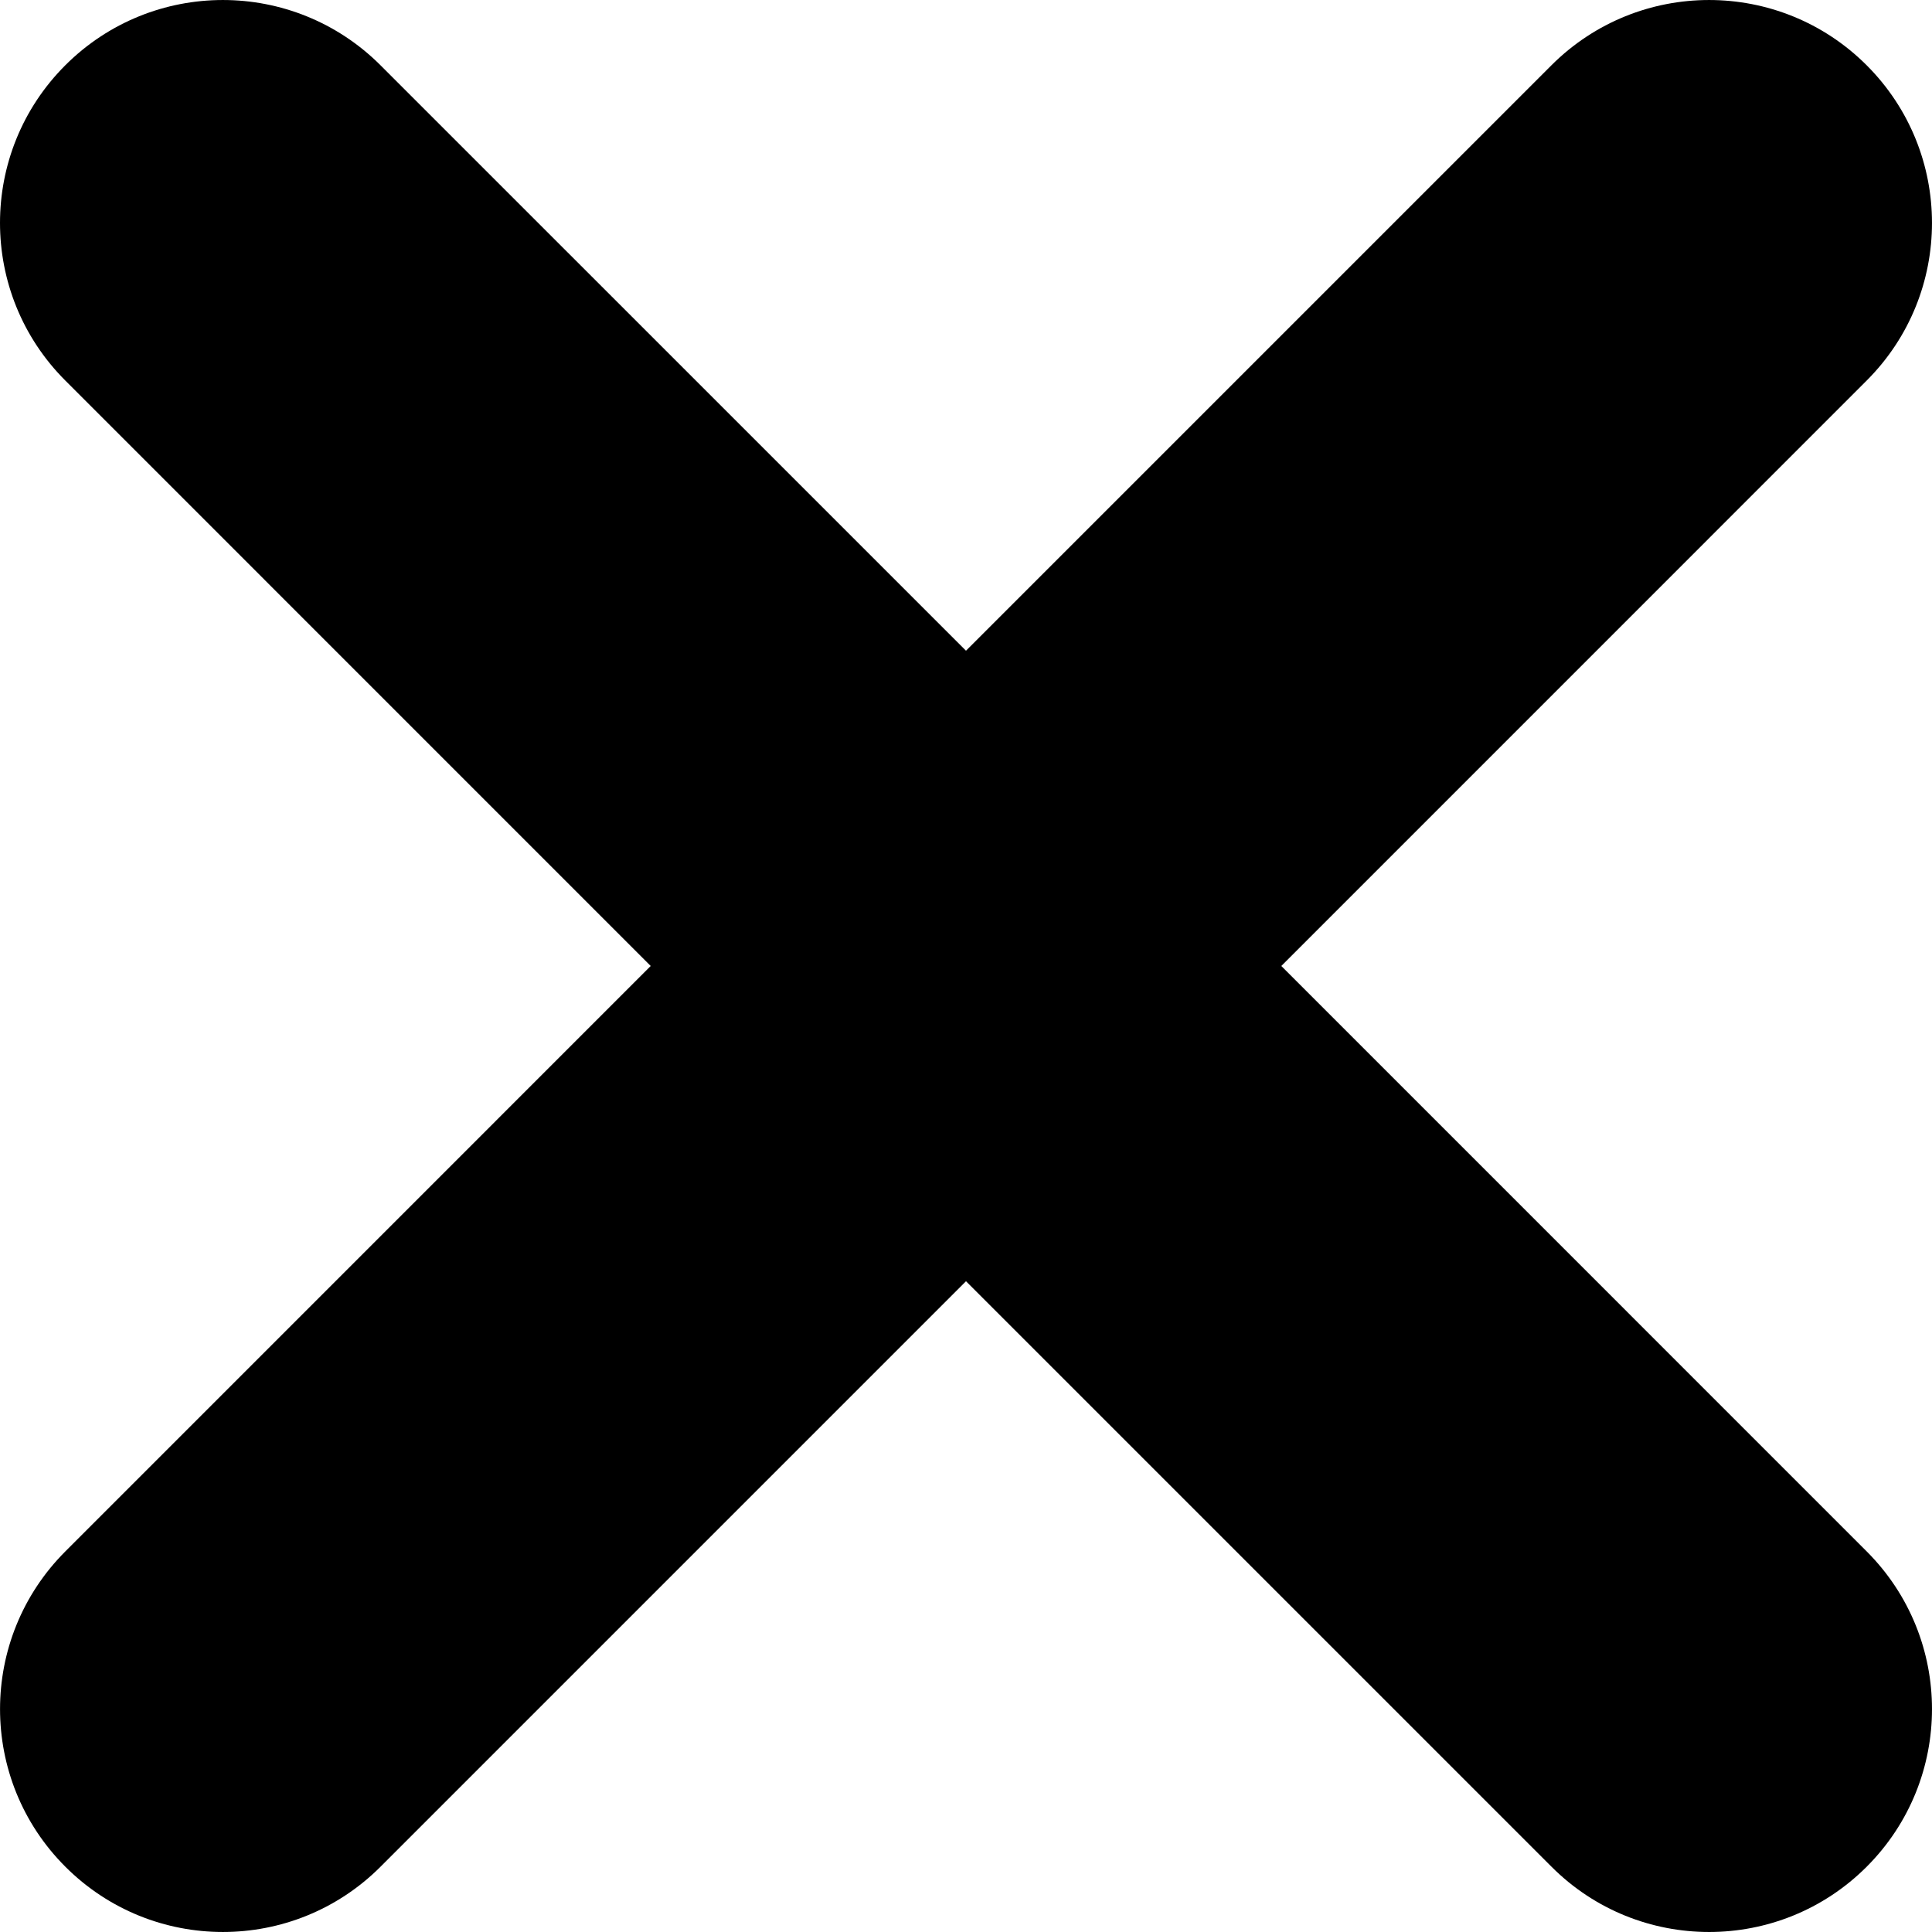
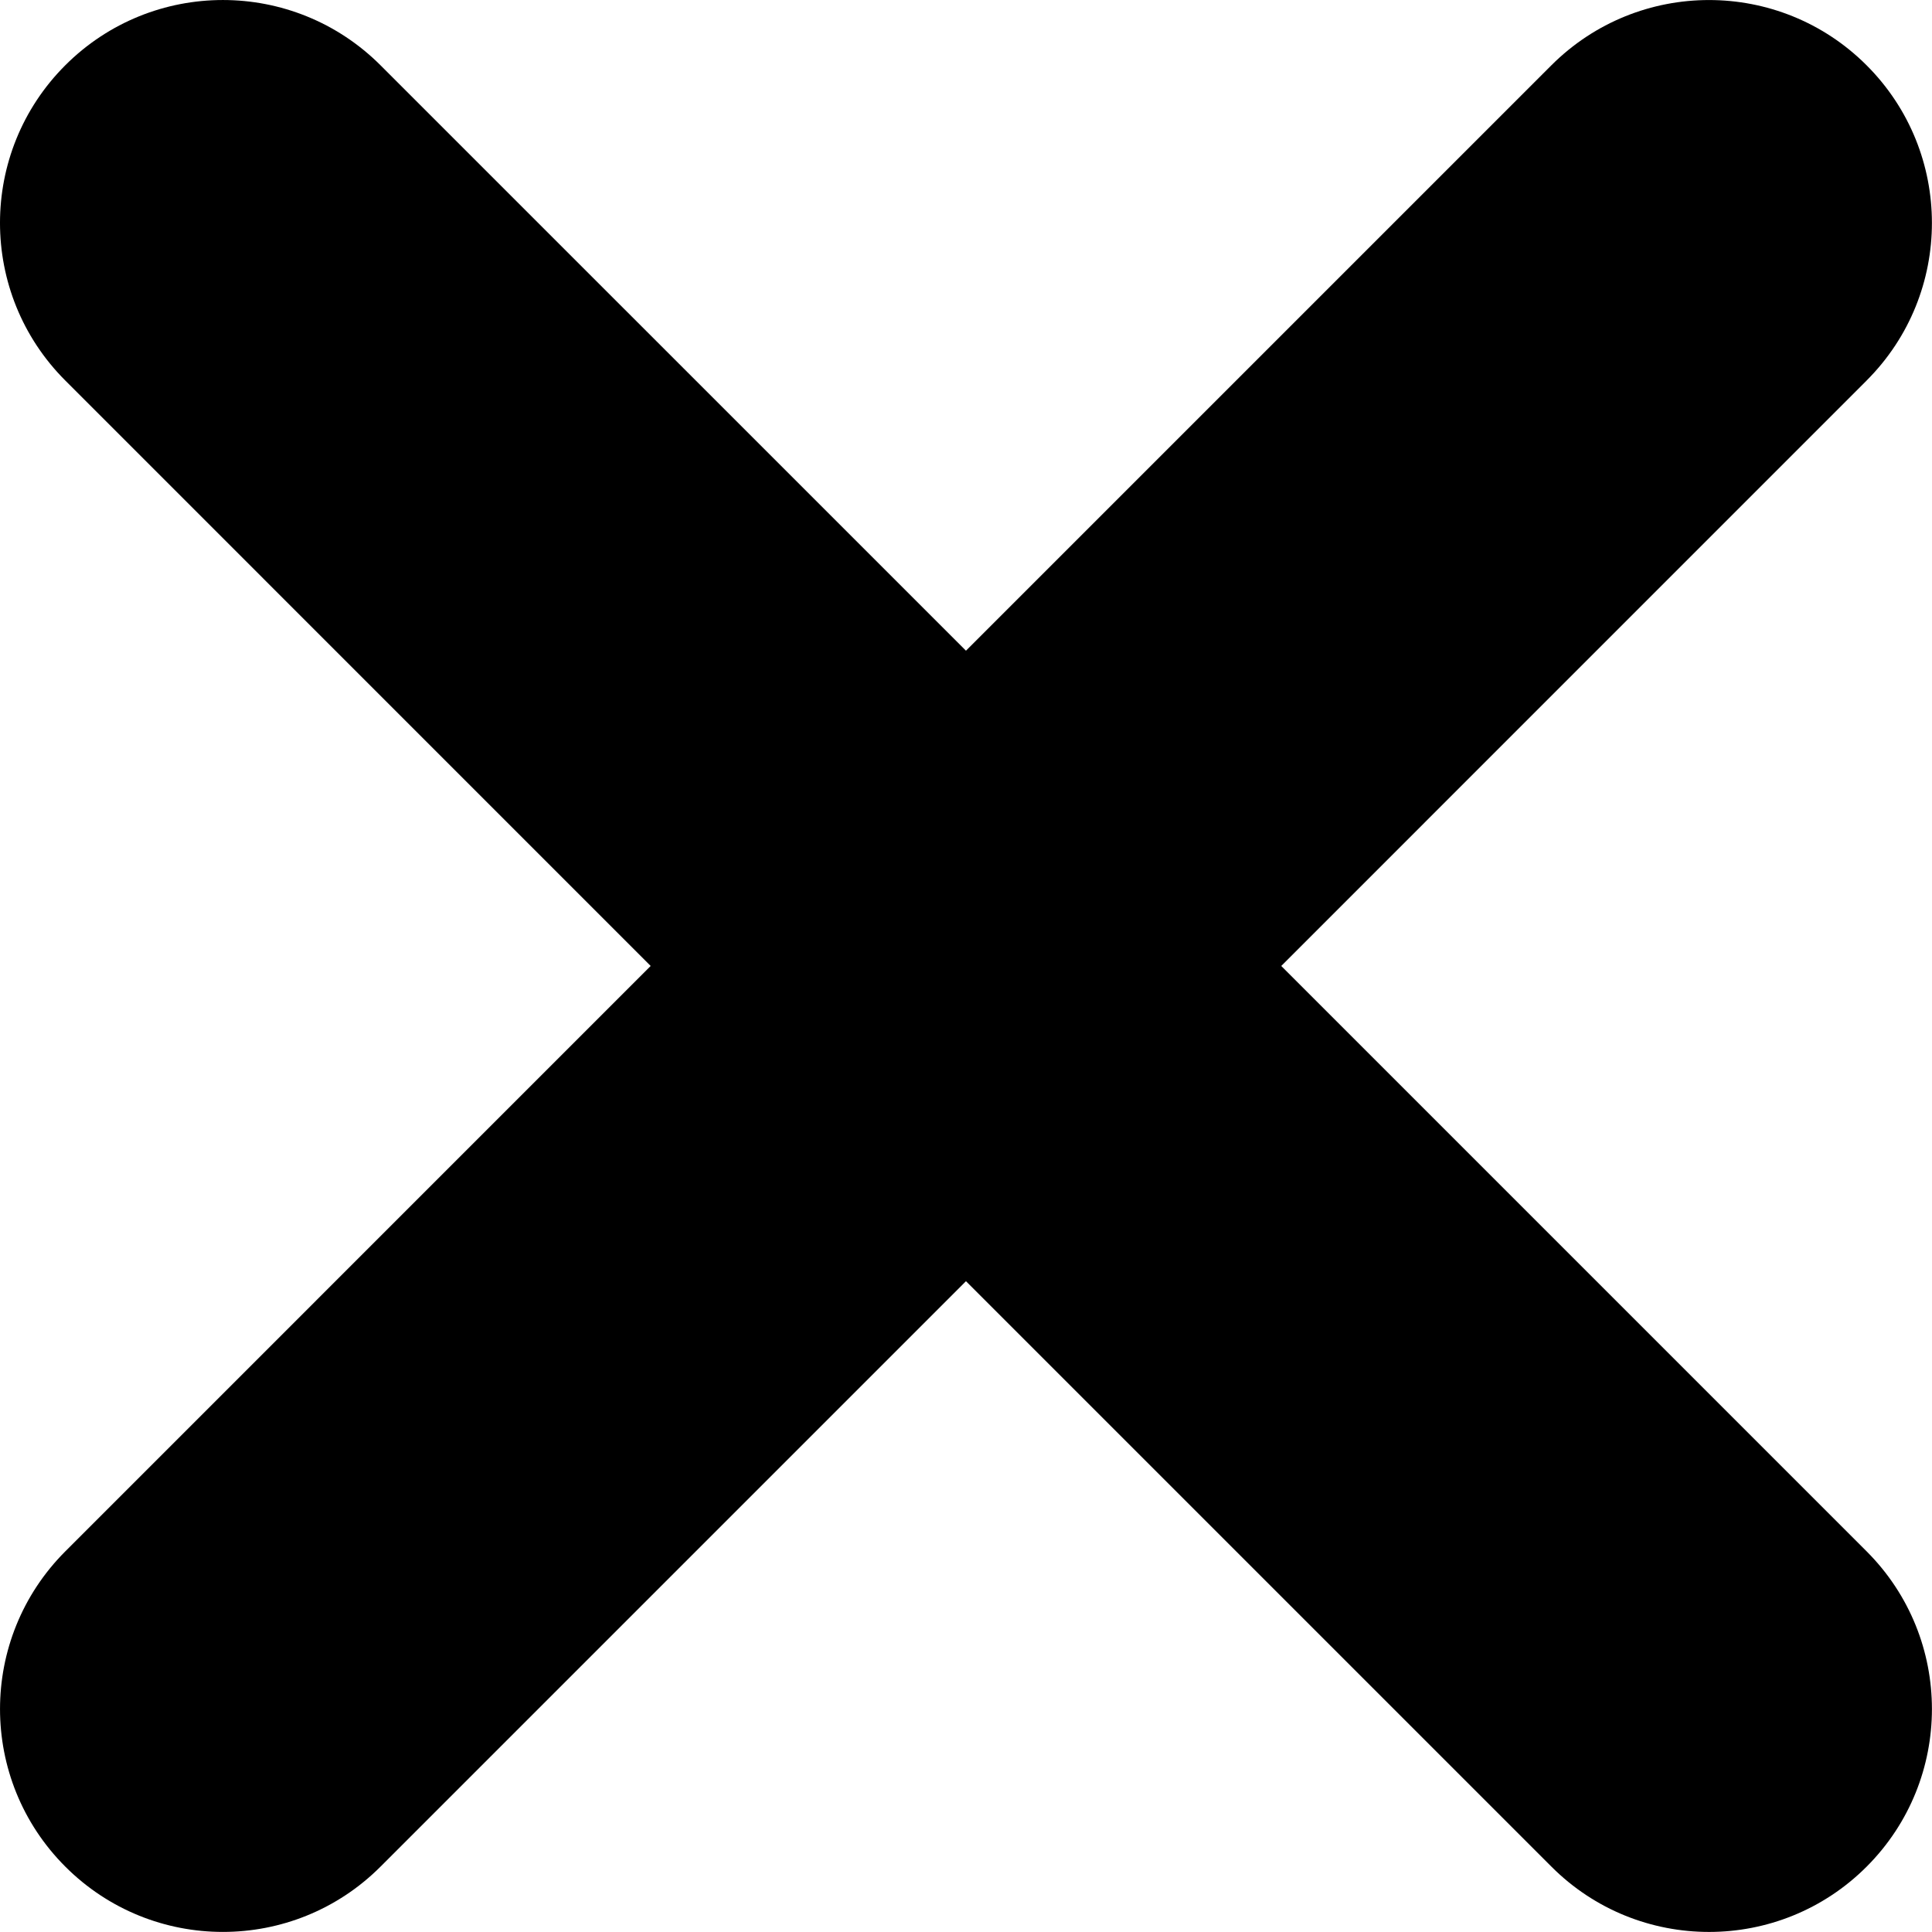
- <svg xmlns="http://www.w3.org/2000/svg" version="1.1" x="0px" y="0px" width="348.333px" height="348.334px" viewBox="0 0 348.333 348.334" style="enable-background:new 0 0 348.333 348.334;" xml:space="preserve">
-   <path d="M336.559,68.611L231.016,174.165l105.543,105.549c15.699,15.705,15.699,41.145,0,56.85 c-7.844,7.844-18.128,11.769-28.407,11.769c-10.296,0-20.581-3.919-28.419-11.769L174.167,231.003L68.609,336.563 c-7.843,7.844-18.128,11.769-28.416,11.769c-10.285,0-20.563-3.919-28.413-11.769c-15.699-15.698-15.699-41.139,0-56.85 l105.54-105.549L11.774,68.611c-15.699-15.699-15.699-41.145,0-56.844c15.696-15.687,41.127-15.687,56.829,0l105.563,105.554 L279.721,11.767c15.705-15.687,41.139-15.687,56.832,0C352.258,27.466,352.258,52.912,336.559,68.611z" />
+ <svg viewbox="0 0 100 100">
+   <path id="svg-icon-close" style="fill:#000" d="M 96.62,19.697 66.32,50 96.62,80.301 c 4.507,4.509 4.507,11.812 0,16.321 -2.252,2.252 -5.204,3.379 -8.155,3.379 -2.956,0 -5.908,-1.125 -8.159,-3.379 L 50,66.317 19.696,96.621 c -2.252,2.252 -5.204,3.379 -8.158,3.379 -2.953,0 -5.903,-1.125 -8.157,-3.379 -4.507,-4.507 -4.507,-11.81 0,-16.321 L 33.68,50 3.38,19.697 c -4.507,-4.507 -4.507,-11.812 0,-16.319 4.506,-4.503 11.807,-4.503 16.315,0 L 50,33.681 80.303,3.379 c 4.509,-4.503 11.81,-4.503 16.315,0 4.509,4.507 4.509,11.812 0,16.319 z" />
</svg>
